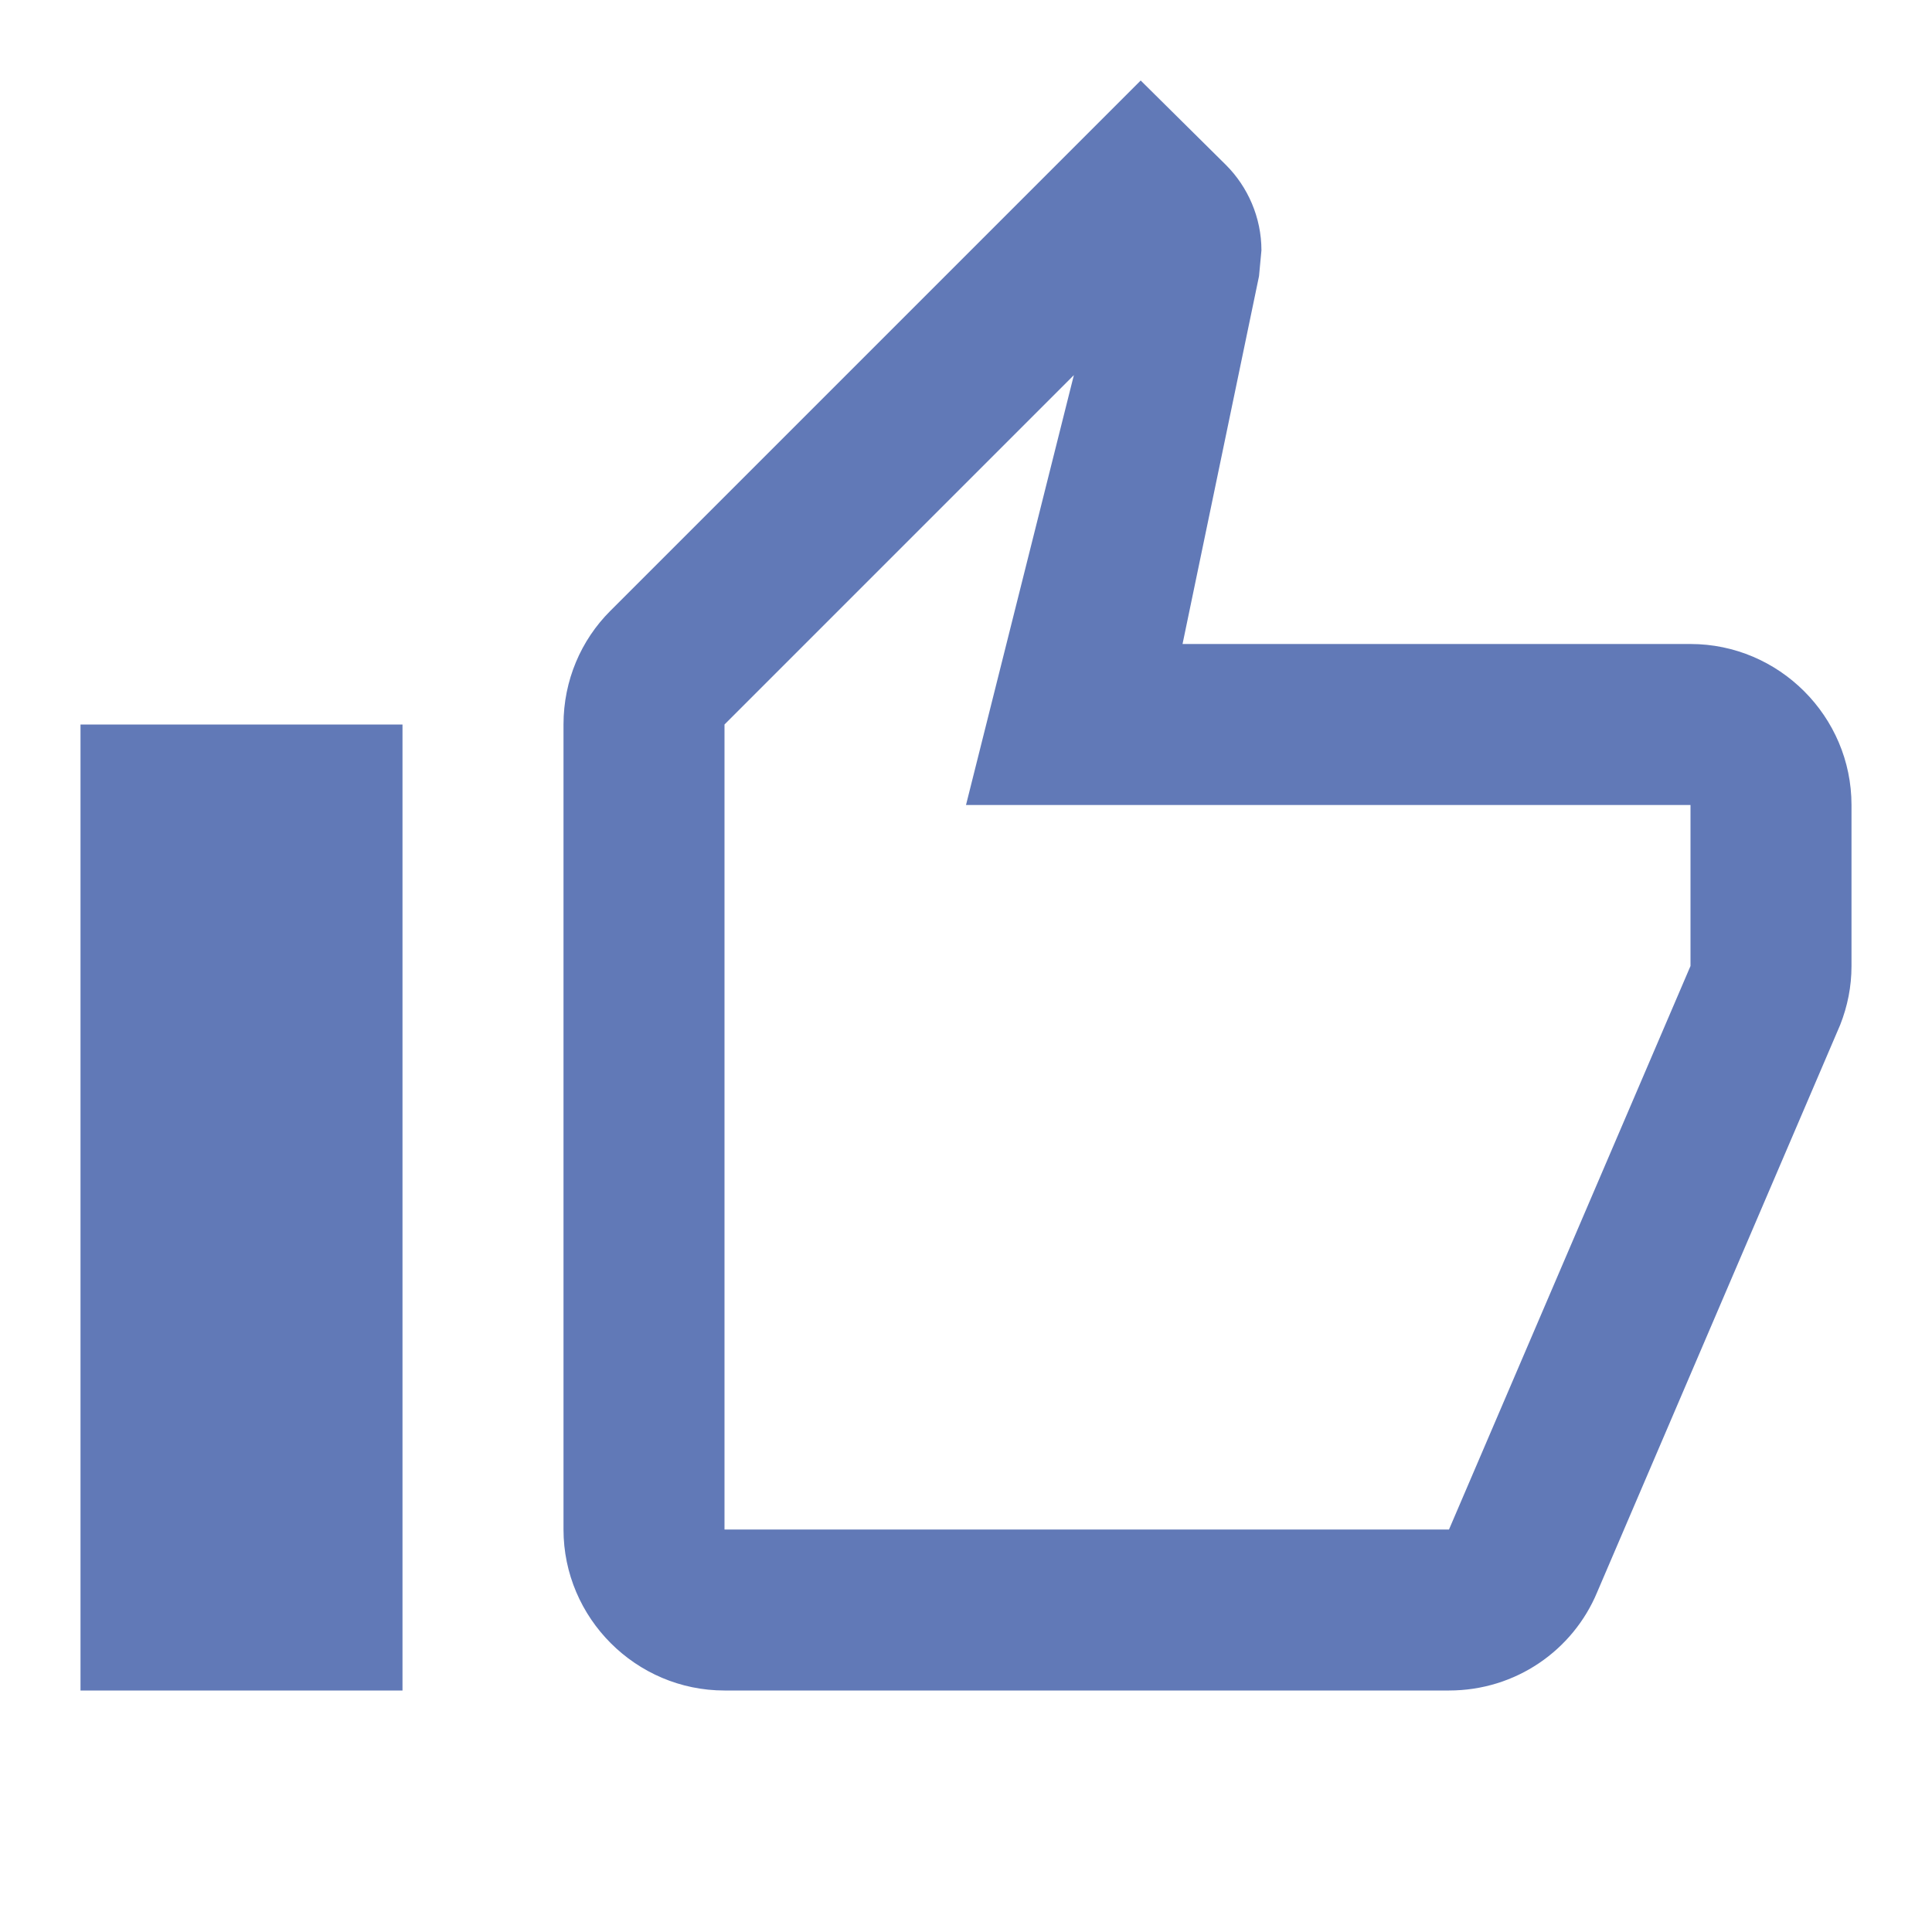
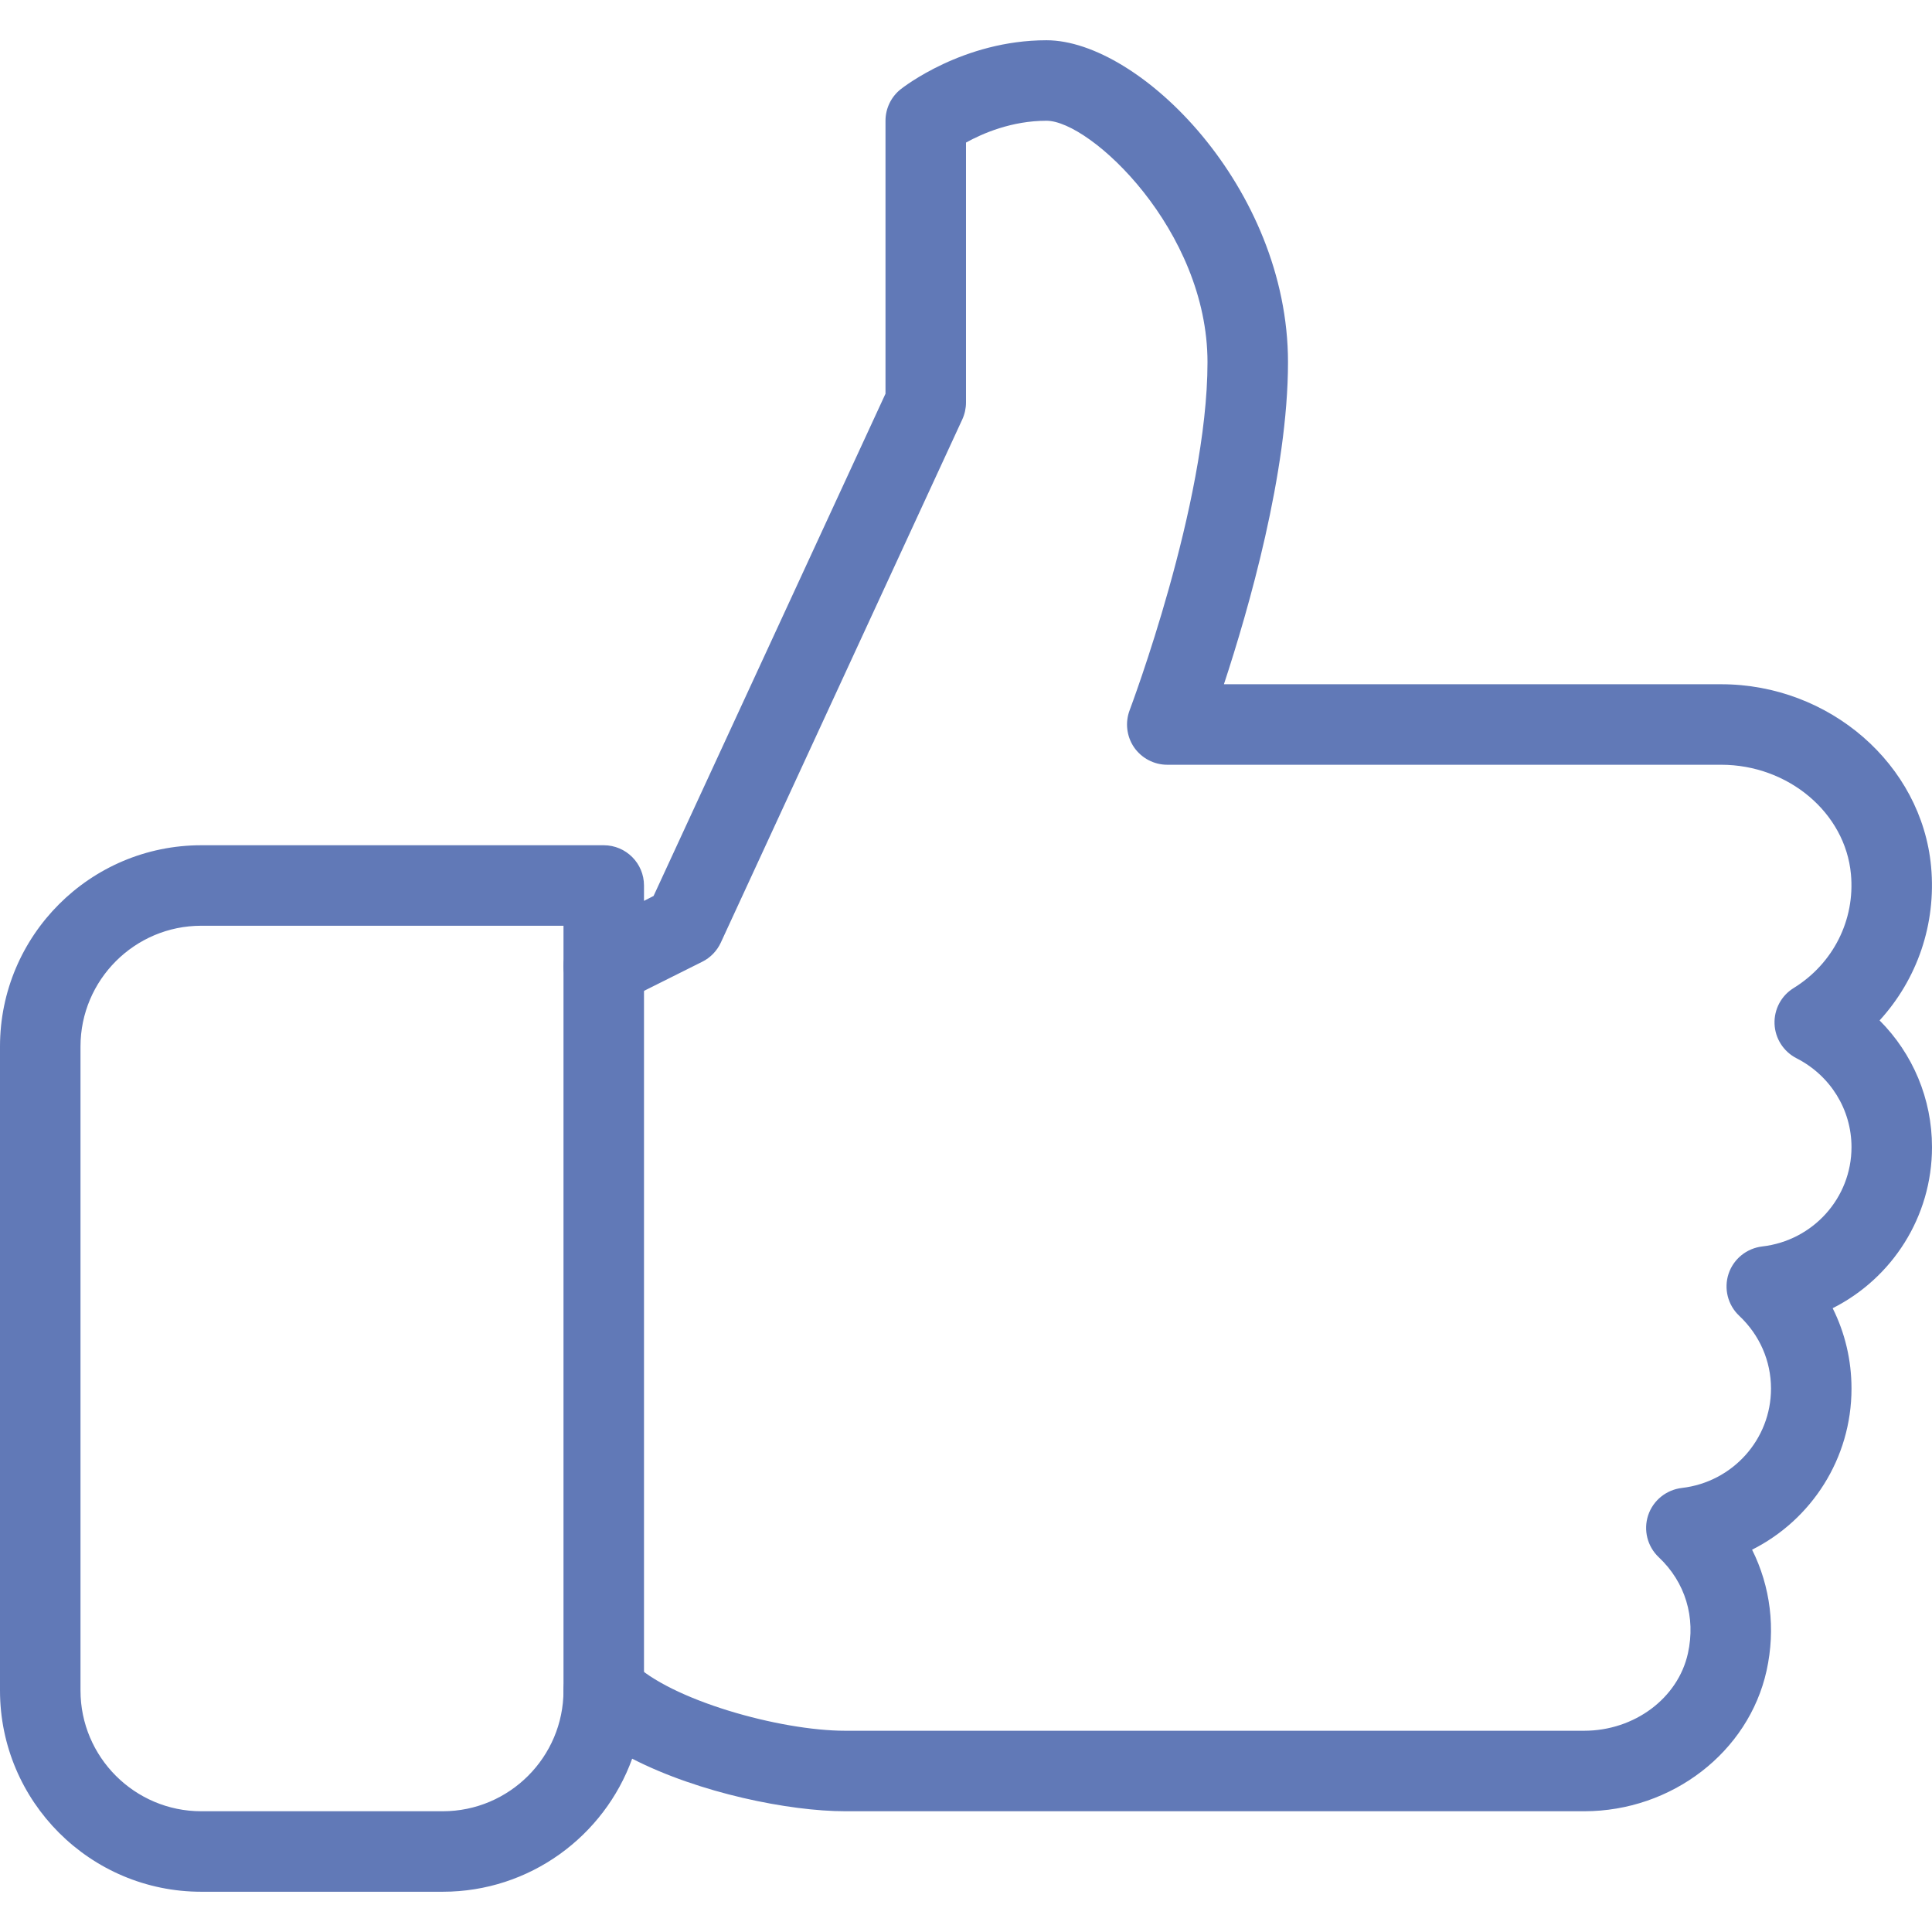
- <svg xmlns="http://www.w3.org/2000/svg" width="24" height="24" viewBox="0 0 24 24" fill="none">
-   <path d="M9 21H18C18.83 21 19.54 20.5 19.84 19.78L22.86 12.73C22.95 12.5 23 12.26 23 12V10C23 8.9 22.1 8 21 8H14.69L15.64 3.43L15.67 3.11C15.67 2.7 15.5 2.32 15.23 2.05L14.17 1L7.58 7.59C7.22 7.95 7 8.45 7 9V19C7 20.1 7.9 21 9 21ZM9 9L13.34 4.66L12 10H21V12L18 19H9V9ZM1 9H5V21H1V9Z" fill="#6179B7" />
+ <svg xmlns="http://www.w3.org/2000/svg" version="1.1" width="512" height="512" x="0" y="0" viewBox="0 0 512 512" style="enable-background:new 0 0 512 512" xml:space="preserve" class="">
+   <g transform="matrix(1,0,0,1,0,0)">
+     <g>
+       <g>
+         <path d="M512,304c0-12.821-5.099-24.768-13.888-33.579c9.963-10.901,15.04-25.515,13.653-40.725    c-2.496-27.115-26.923-48.363-55.637-48.363H324.352c6.528-19.819,16.981-56.149,16.981-85.333c0-46.272-39.317-85.333-64-85.333    c-22.144,0-37.995,12.48-38.656,12.992c-2.539,2.027-4.011,5.099-4.011,8.341v72.341L173.205,237.44l-2.539,1.301v-4.075    c0-5.888-4.779-10.667-10.667-10.667H53.333C23.915,224,0,247.915,0,277.333V448c0,29.419,23.915,53.333,53.333,53.333h64    c23.061,0,42.773-14.72,50.197-35.264C185.28,475.2,209.173,480,224,480h195.819c23.232,0,43.563-15.659,48.341-37.248    c2.453-11.136,1.024-22.336-3.84-32.064c15.744-7.915,26.347-24.192,26.347-42.688c0-7.552-1.728-14.784-4.992-21.312    C501.419,338.752,512,322.496,512,304z M467.008,330.325c-4.117,0.491-7.595,3.285-8.917,7.232    c-1.301,3.947-0.213,8.277,2.816,11.136c5.419,5.099,8.427,11.968,8.427,19.307c0,13.461-10.176,24.768-23.637,26.325    c-4.117,0.491-7.595,3.285-8.917,7.232c-1.301,3.947-0.213,8.277,2.816,11.136c7.019,6.613,9.835,15.893,7.723,25.451    c-2.624,11.904-14.187,20.523-27.499,20.523H224c-17.323,0-46.379-8.128-56.448-18.219c-3.051-3.029-7.659-3.925-11.627-2.304    c-3.989,1.643-6.592,5.547-6.592,9.856c0,17.643-14.357,32-32,32h-64c-17.643,0-32-14.357-32-32V277.333c0-17.643,14.357-32,32-32    h96V256c0,3.691,1.92,7.125,5.077,9.088c3.115,1.877,7.04,2.069,10.368,0.448l21.333-10.667c2.155-1.067,3.883-2.859,4.907-5.056    l64-138.667c0.64-1.408,0.981-2.944,0.981-4.48V37.781C260.437,35.328,268.139,32,277.333,32C289.024,32,320,61.056,320,96    c0,37.547-20.437,91.669-20.629,92.203c-1.237,3.264-0.811,6.955,1.173,9.856c2.005,2.88,5.291,4.608,8.789,4.608h146.795    c17.792,0,32.896,12.736,34.389,28.992c1.131,12.16-4.715,23.723-15.189,30.187c-3.264,2.005-5.205,5.632-5.056,9.493    s2.368,7.317,5.781,9.088c9.024,4.587,14.613,13.632,14.613,23.573C490.667,317.461,480.491,328.768,467.008,330.325z" fill="#6179b7" data-original="#000000" style="" class="" />
+       </g>
+     </g>
+     <g>
+       <g>
+         <path d="M160,245.333c-5.888,0-10.667,4.779-10.667,10.667v192c0,5.888,4.779,10.667,10.667,10.667s10.667-4.779,10.667-10.667    V256C170.667,250.112,165.888,245.333,160,245.333z" fill="#6179b7" data-original="#000000" style="" class="" />
+       </g>
+     </g>
+     <g>
+ </g>
+     <g>
+ </g>
+     <g>
+ </g>
+     <g>
+ </g>
+     <g>
+ </g>
+     <g>
+ </g>
+     <g>
+ </g>
+     <g>
+ </g>
+     <g>
+ </g>
+     <g>
+ </g>
+     <g>
+ </g>
+     <g>
+ </g>
+     <g>
+ </g>
+     <g>
+ </g>
+     <g>
+ </g>
+   </g>
</svg>
